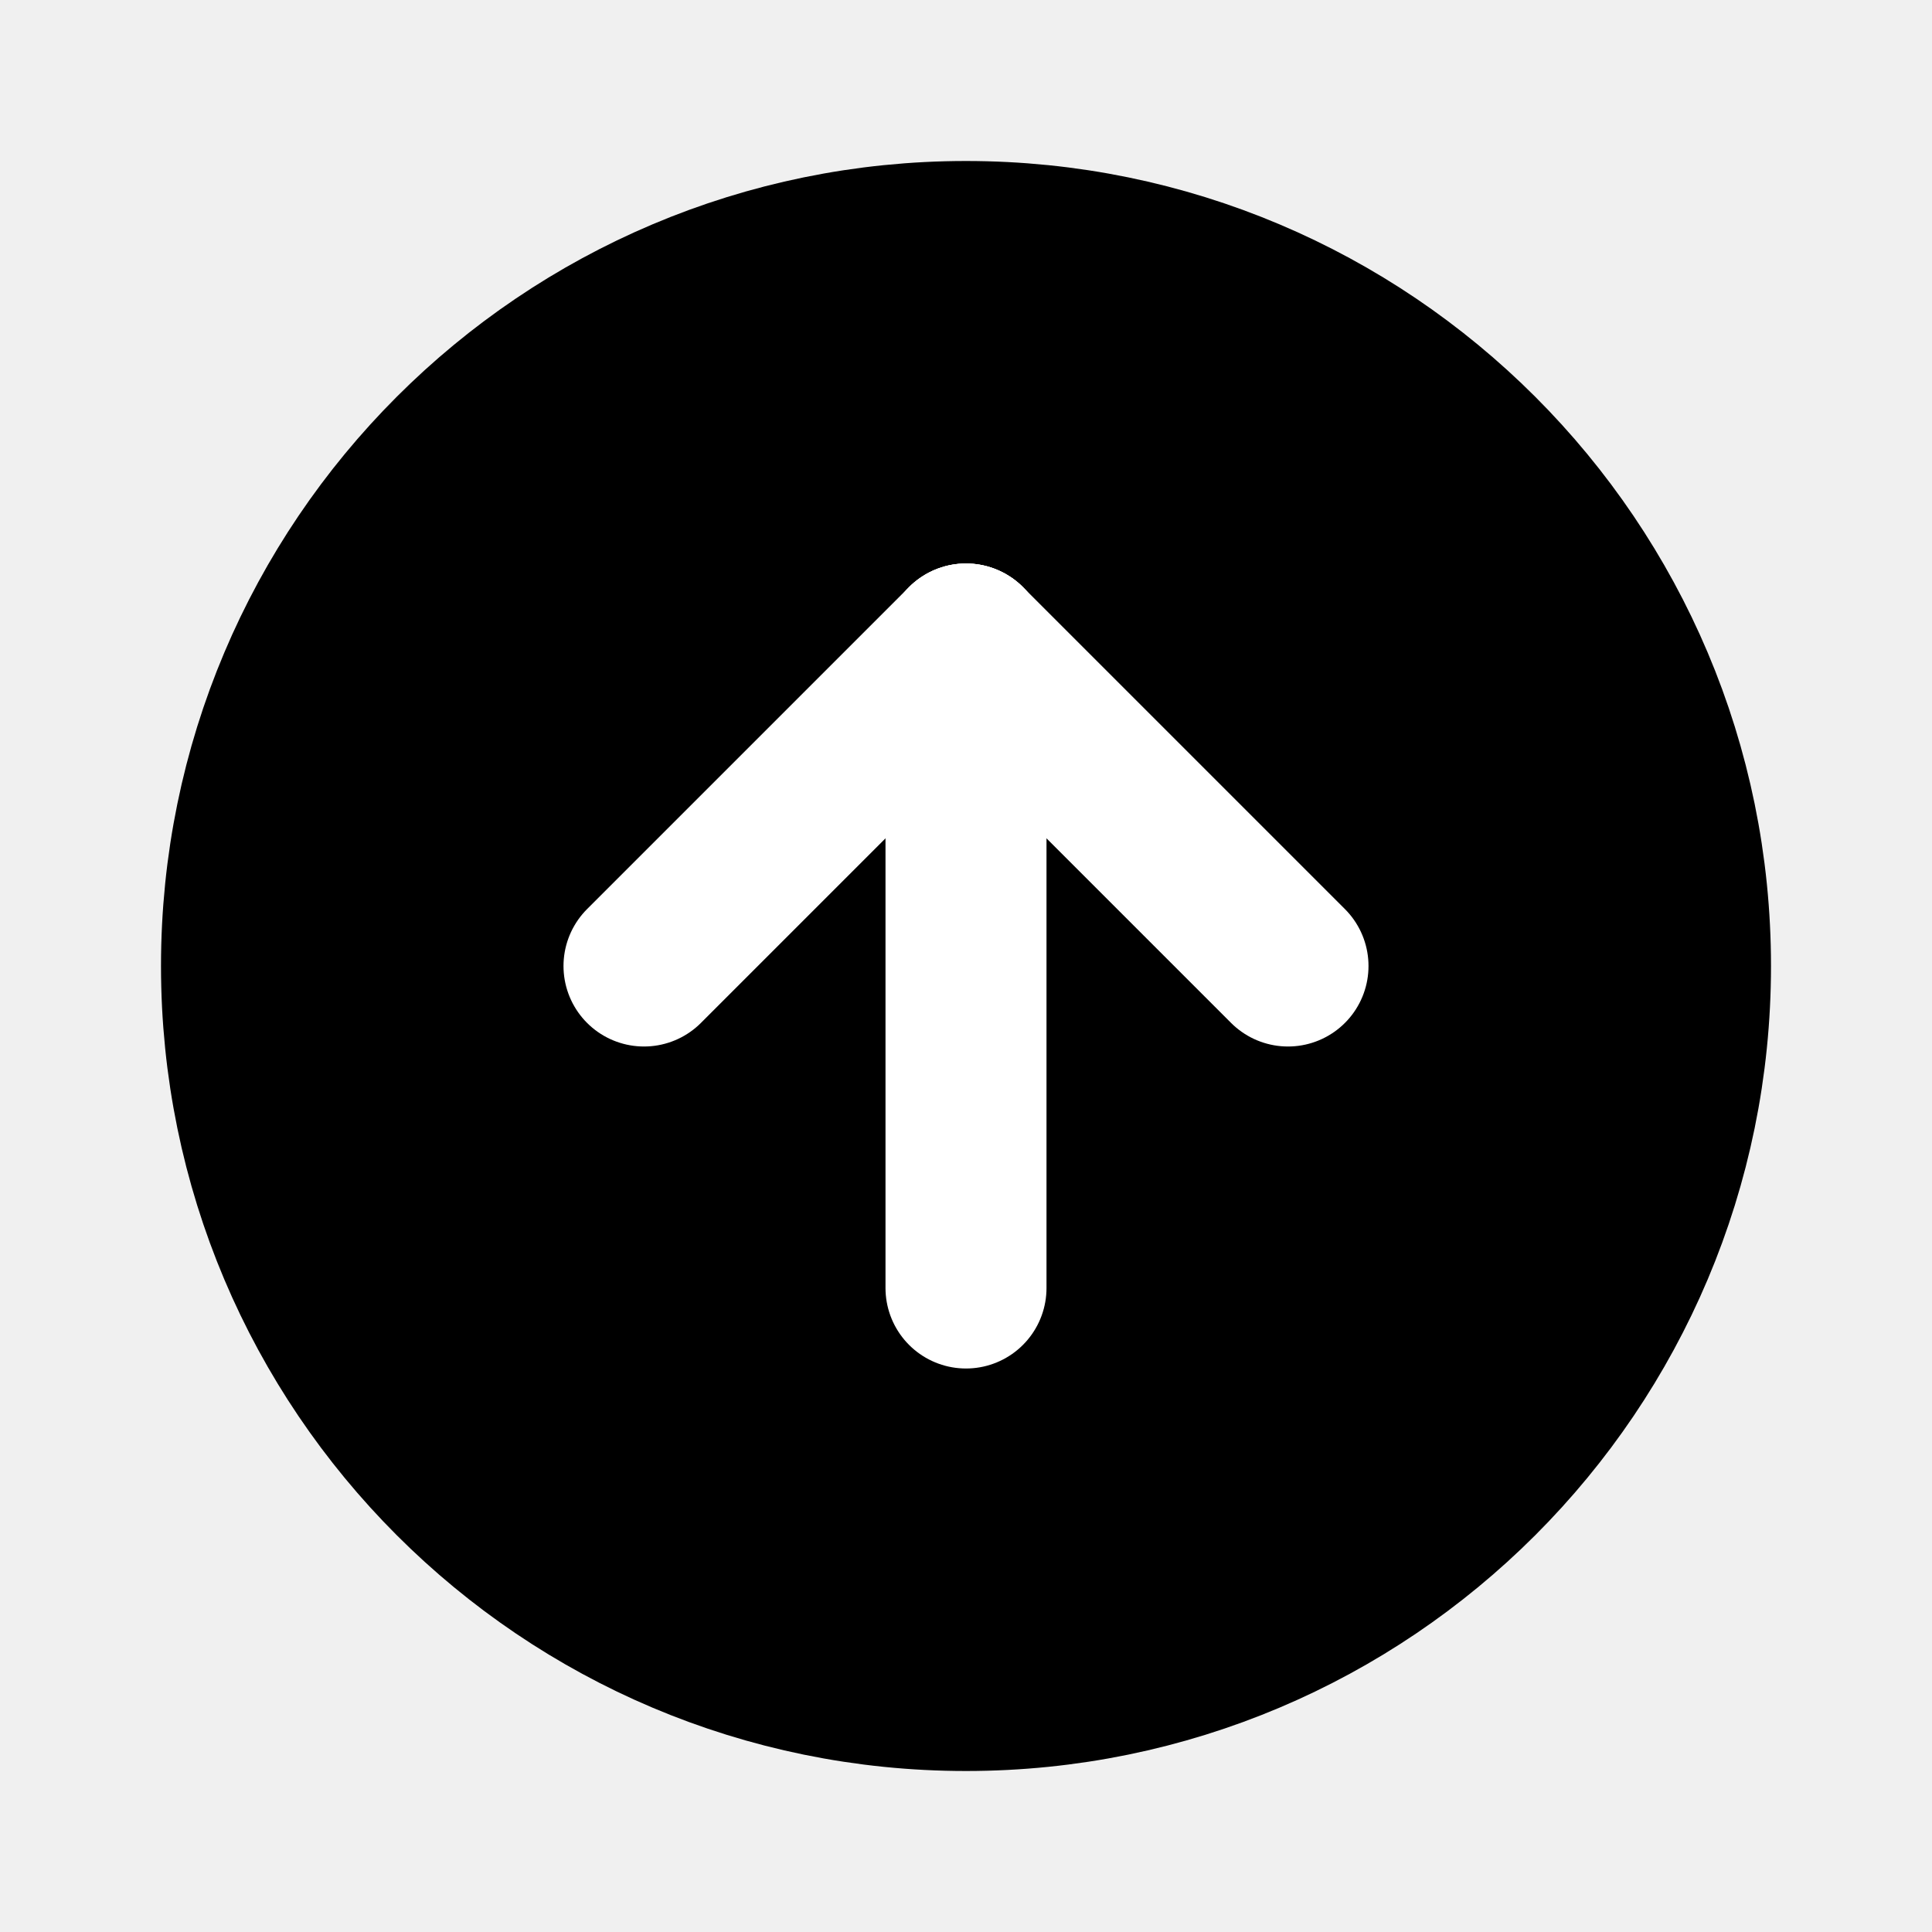
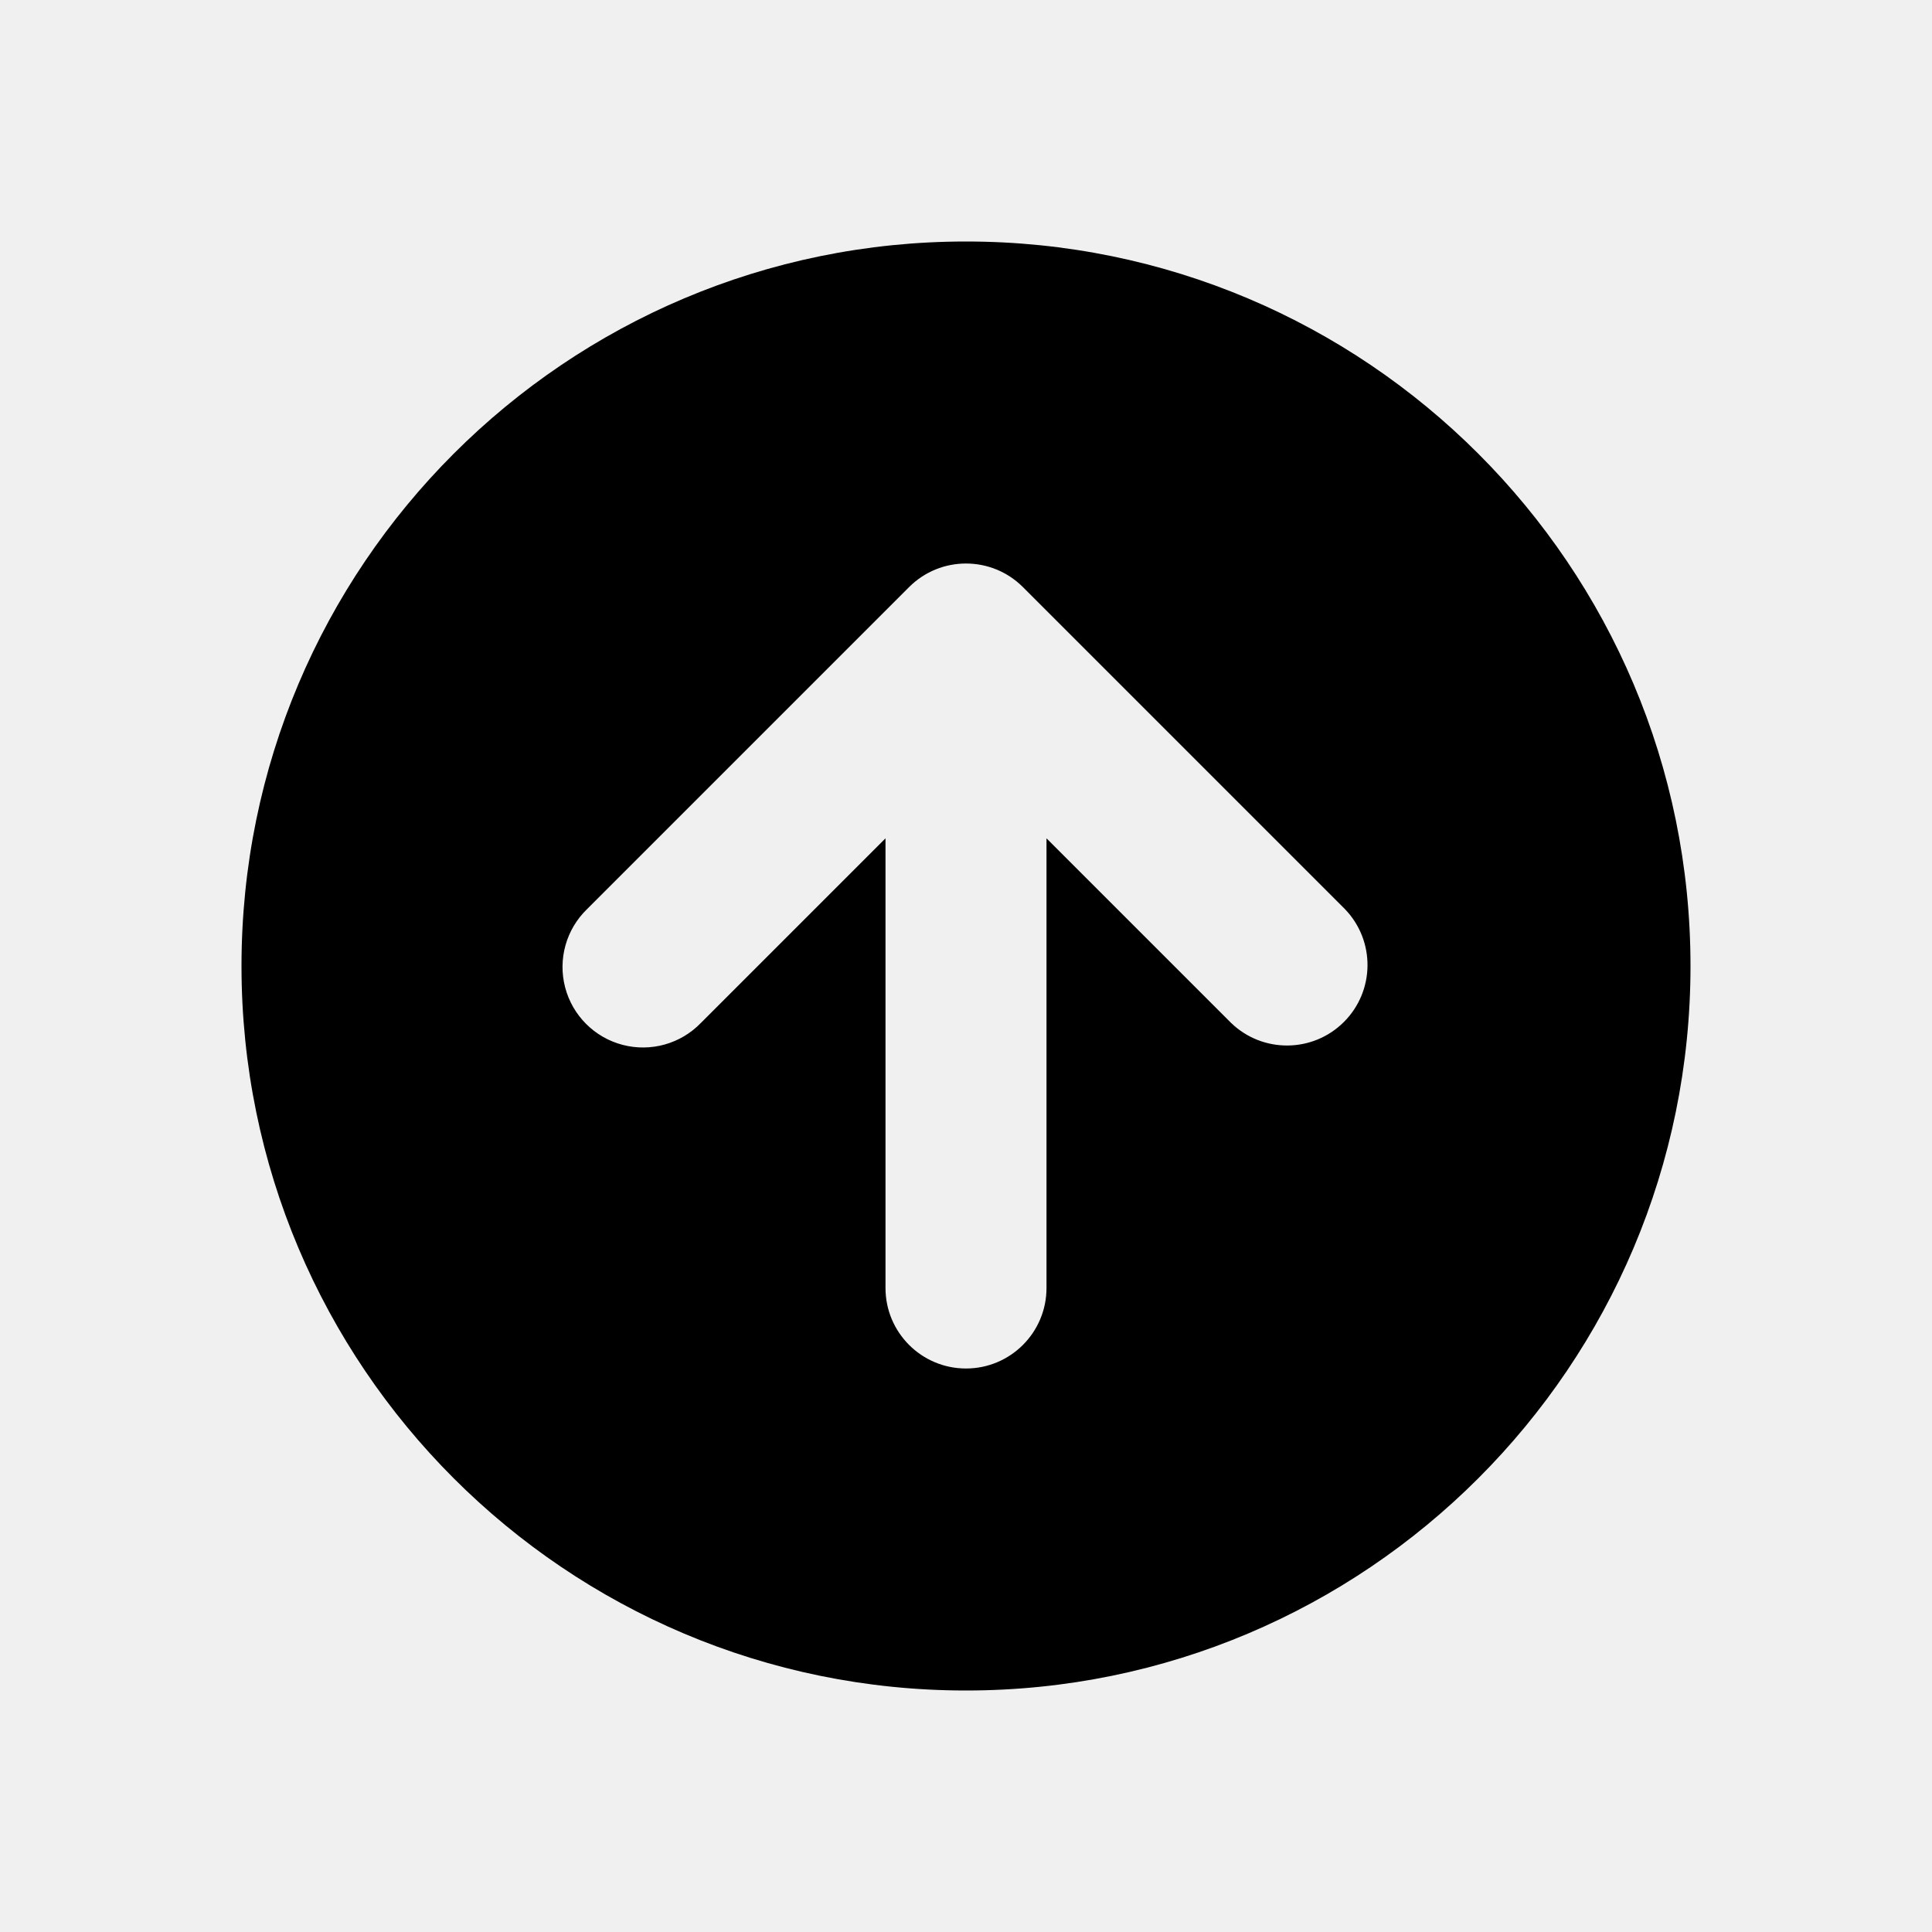
- <svg xmlns="http://www.w3.org/2000/svg" width="24" height="24" viewBox="0 0 24 24" fill="none">
-   <path d="M12 21C16.971 21 21 16.971 21 12C21 7.029 16.971 3 12 3C7.029 3 3 7.029 3 12C3 16.971 7.029 21 12 21Z" fill="currentColor" stroke="currentColor" stroke-width="2" stroke-linecap="round" stroke-linejoin="round" />
-   <path d="M12 8L8 12" stroke="white" stroke-width="2" stroke-linecap="round" stroke-linejoin="round" />
-   <path d="M12 8L12 16" stroke="white" stroke-width="2" stroke-linecap="round" stroke-linejoin="round" />
-   <path d="M16 12L12 8" stroke="white" stroke-width="2" stroke-linecap="round" stroke-linejoin="round" />
+ <svg xmlns="http://www.w3.org/2000/svg" width="24" height="24" fill="none" viewBox="0 0 24 24">
+   <path fill="currentColor" fill-rule="evenodd" d="M21 12a9 9 0 1 1-18 0 9 9 0 0 1 18 0Zm-4.293-.707-4-4a1 1 0 0 0-1.414 0l-4 4a1 1 0 1 0 1.414 1.414L11 10.414V16a1 1 0 1 0 2 0v-5.586l2.293 2.293a1 1 0 0 0 1.414-1.414Z" clip-rule="evenodd" />
</svg>
